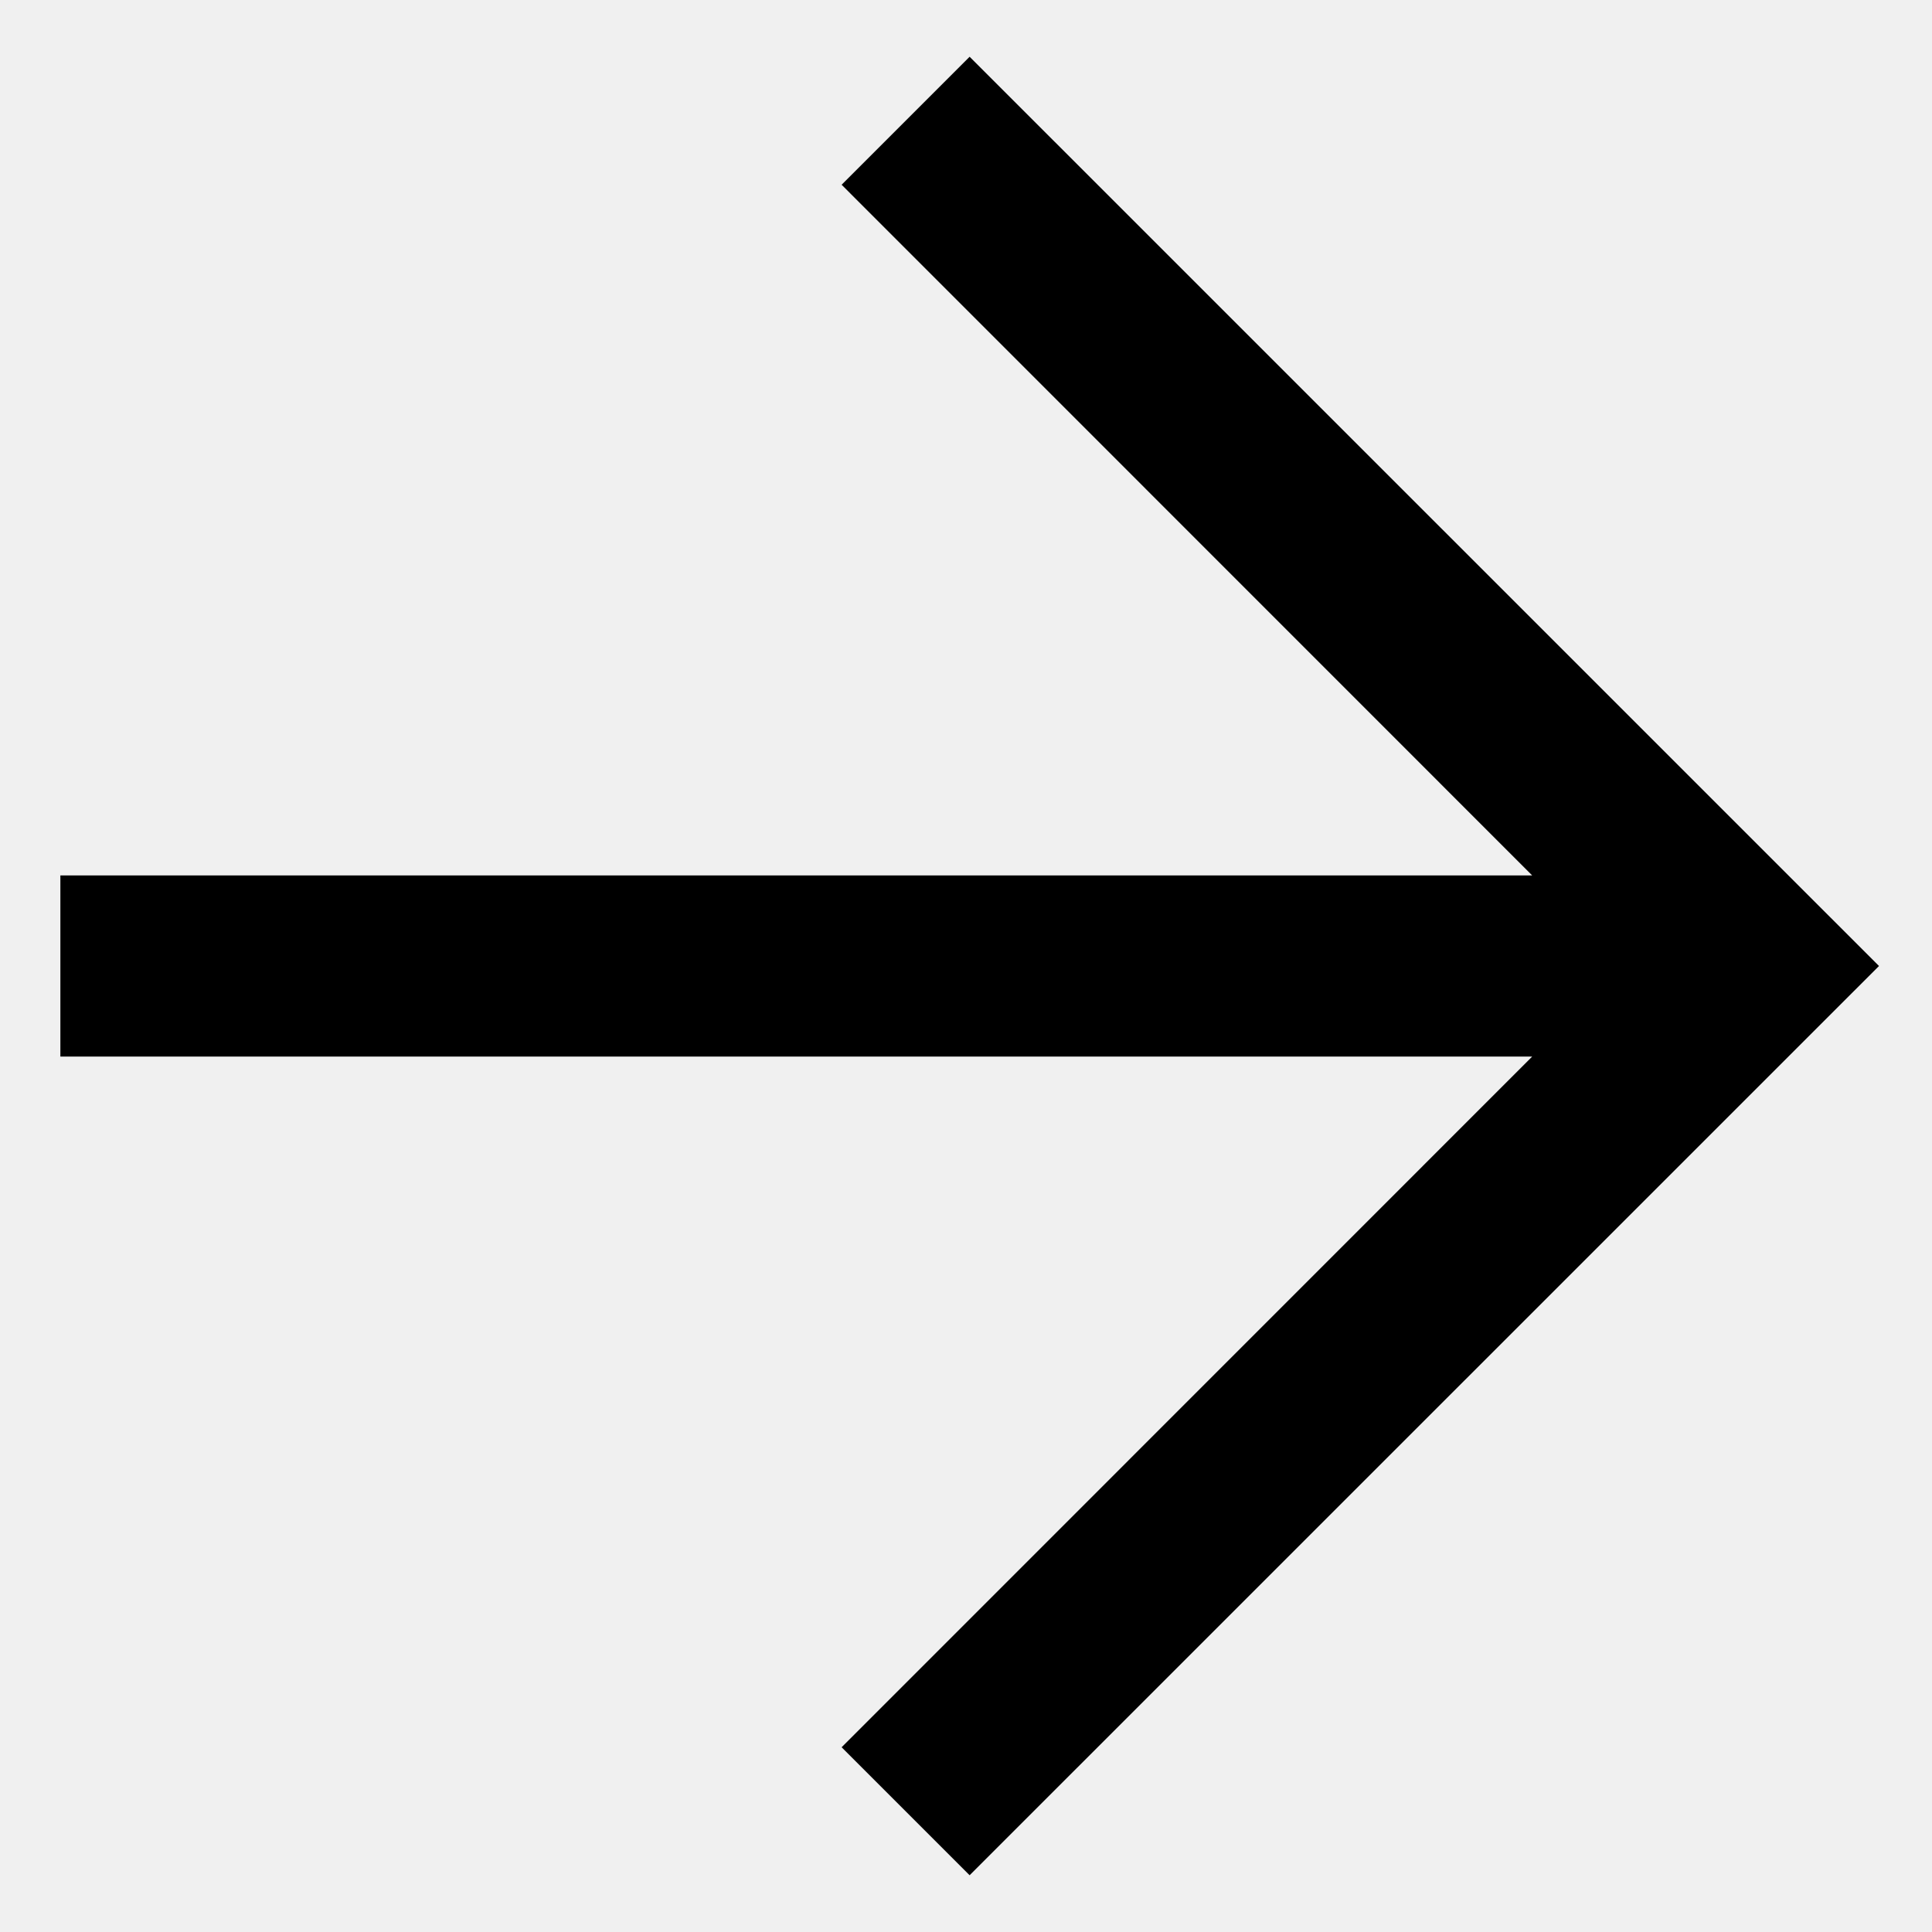
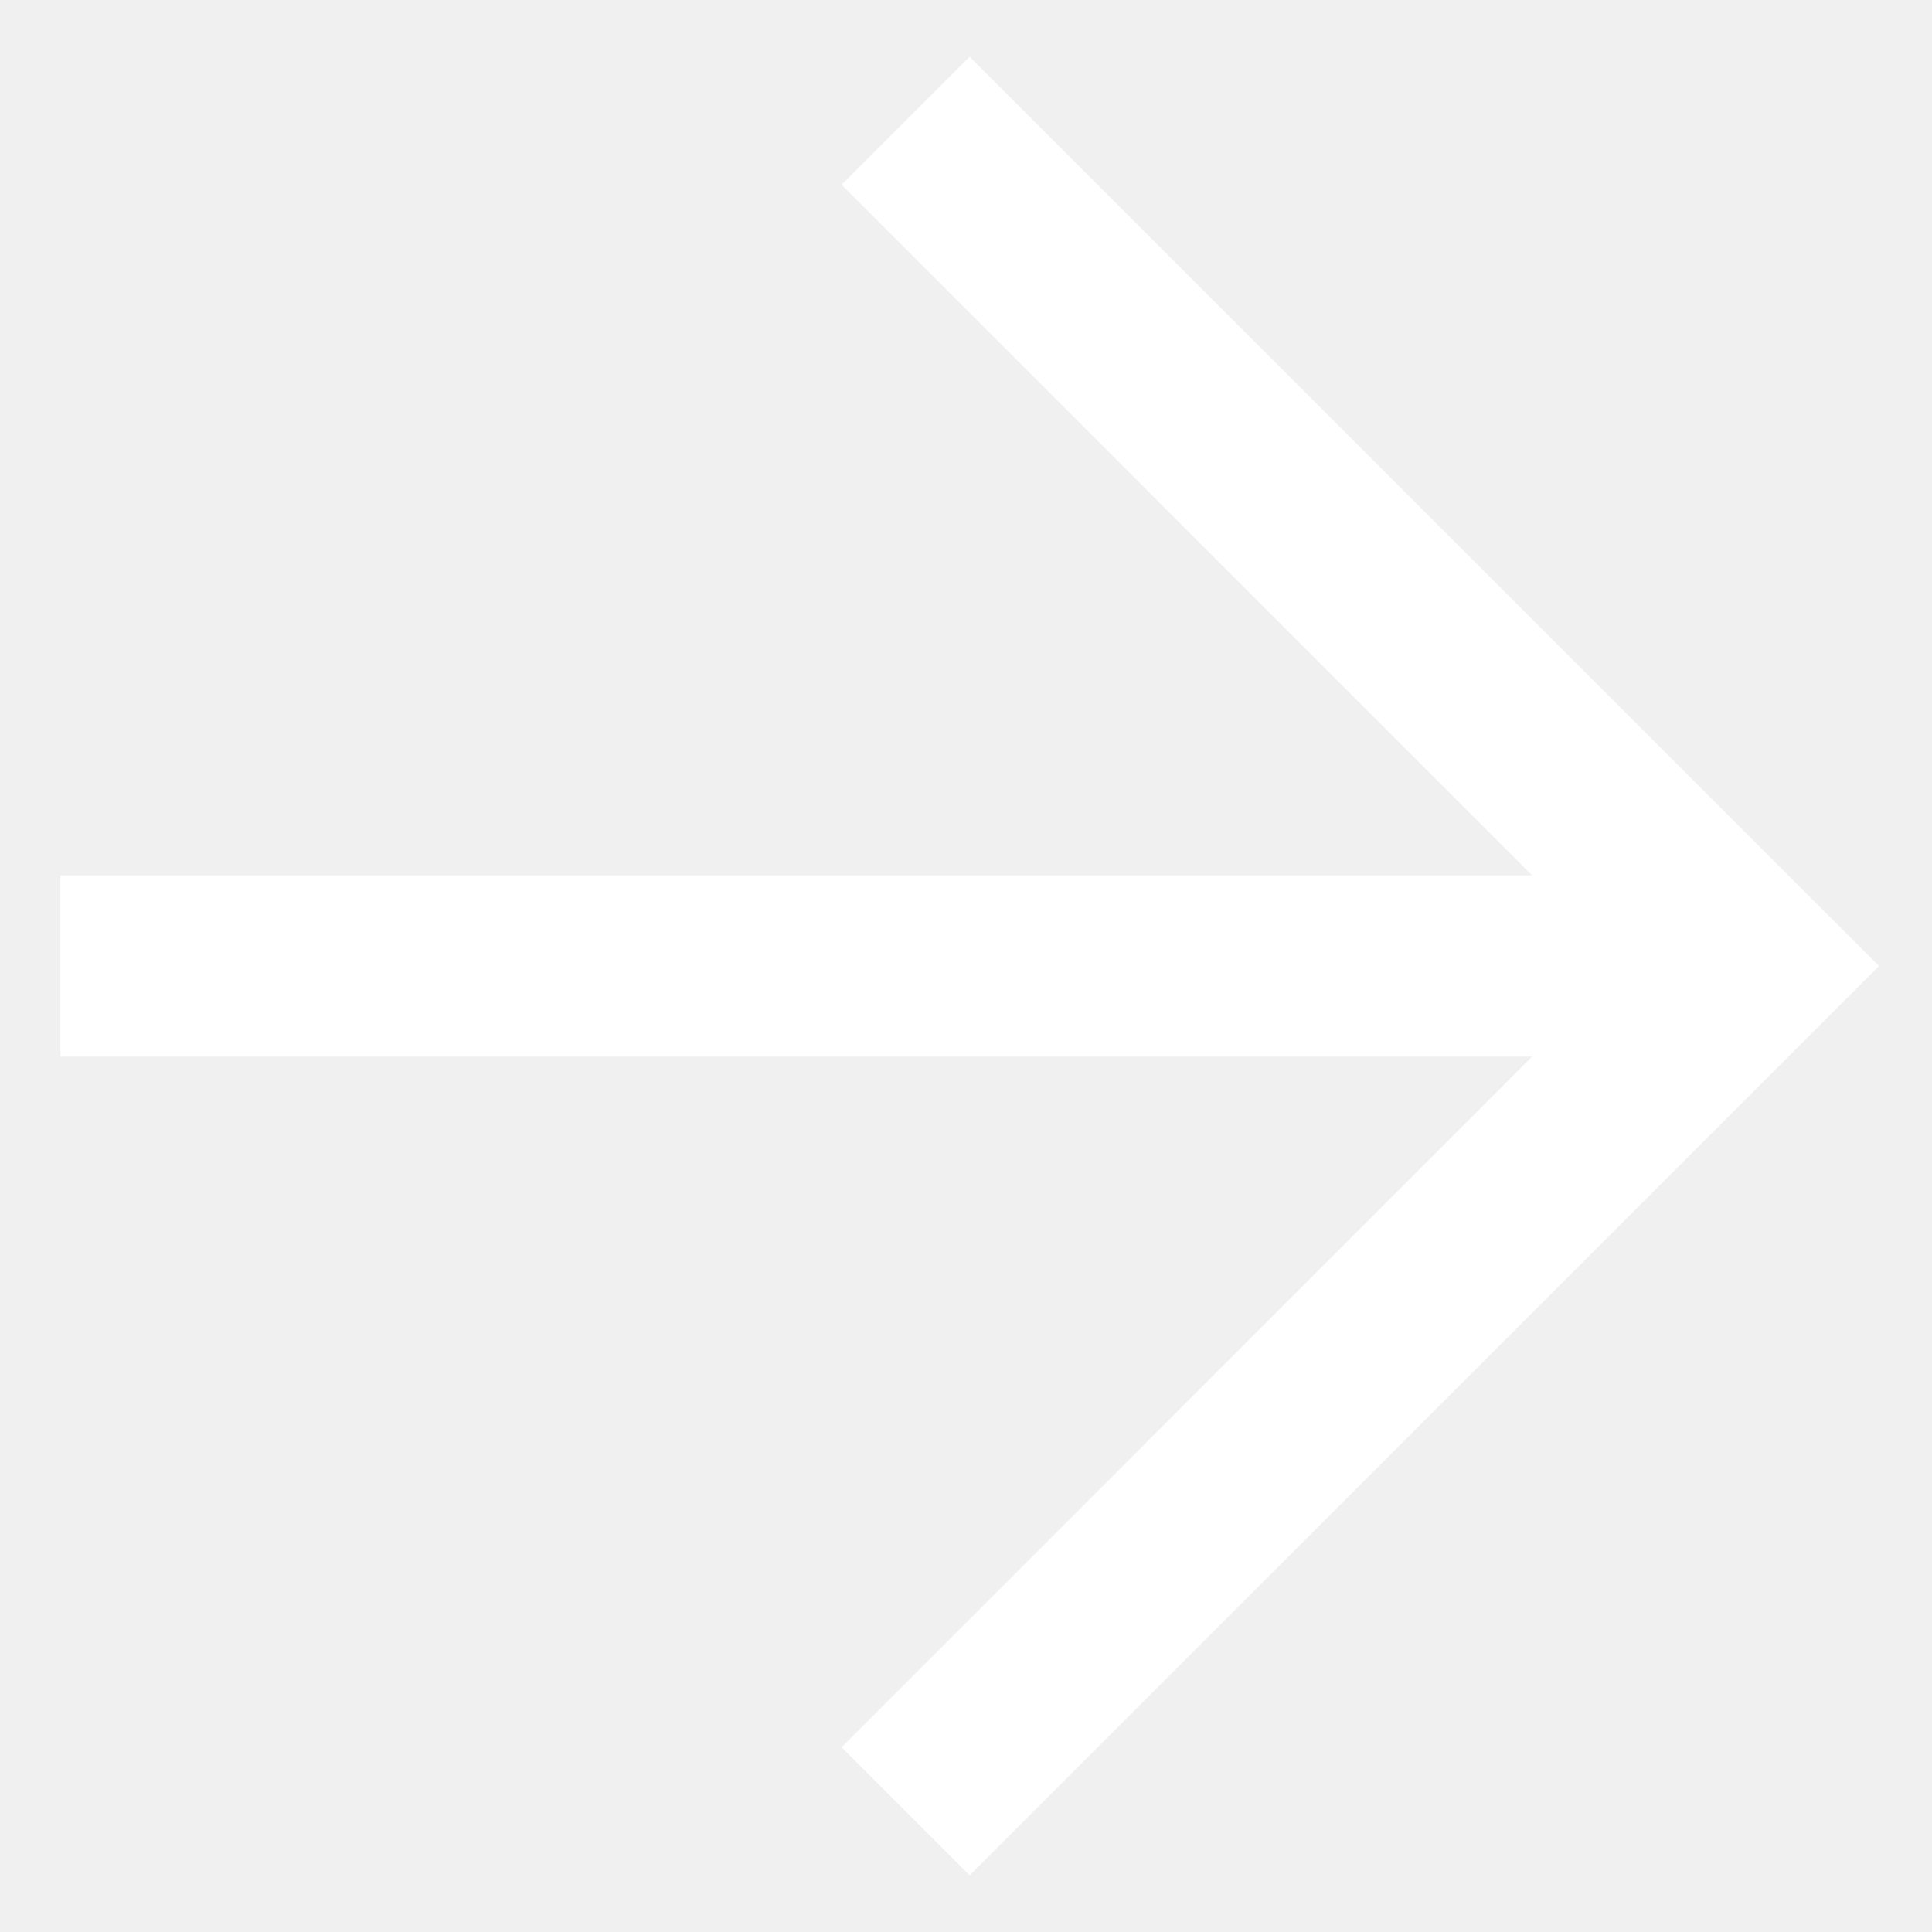
<svg xmlns="http://www.w3.org/2000/svg" width="currentWidth" height="currentHeight" viewBox="0 0 16 16" fill="none">
-   <path fill-rule="evenodd" clip-rule="evenodd" d="M12.689 7.25L6.97 1.53L8.03 0.47L15.561 8L8.03 15.53L6.97 14.47L12.689 8.75H0.5V7.25H12.689Z" fill="currentColor" />
+   <path fill-rule="evenodd" clip-rule="evenodd" d="M12.689 7.25L6.97 1.53L8.03 0.47L15.561 8L8.03 15.53L6.97 14.47L12.689 8.75H0.5V7.25H12.689Z" fill="white" />
</svg>
